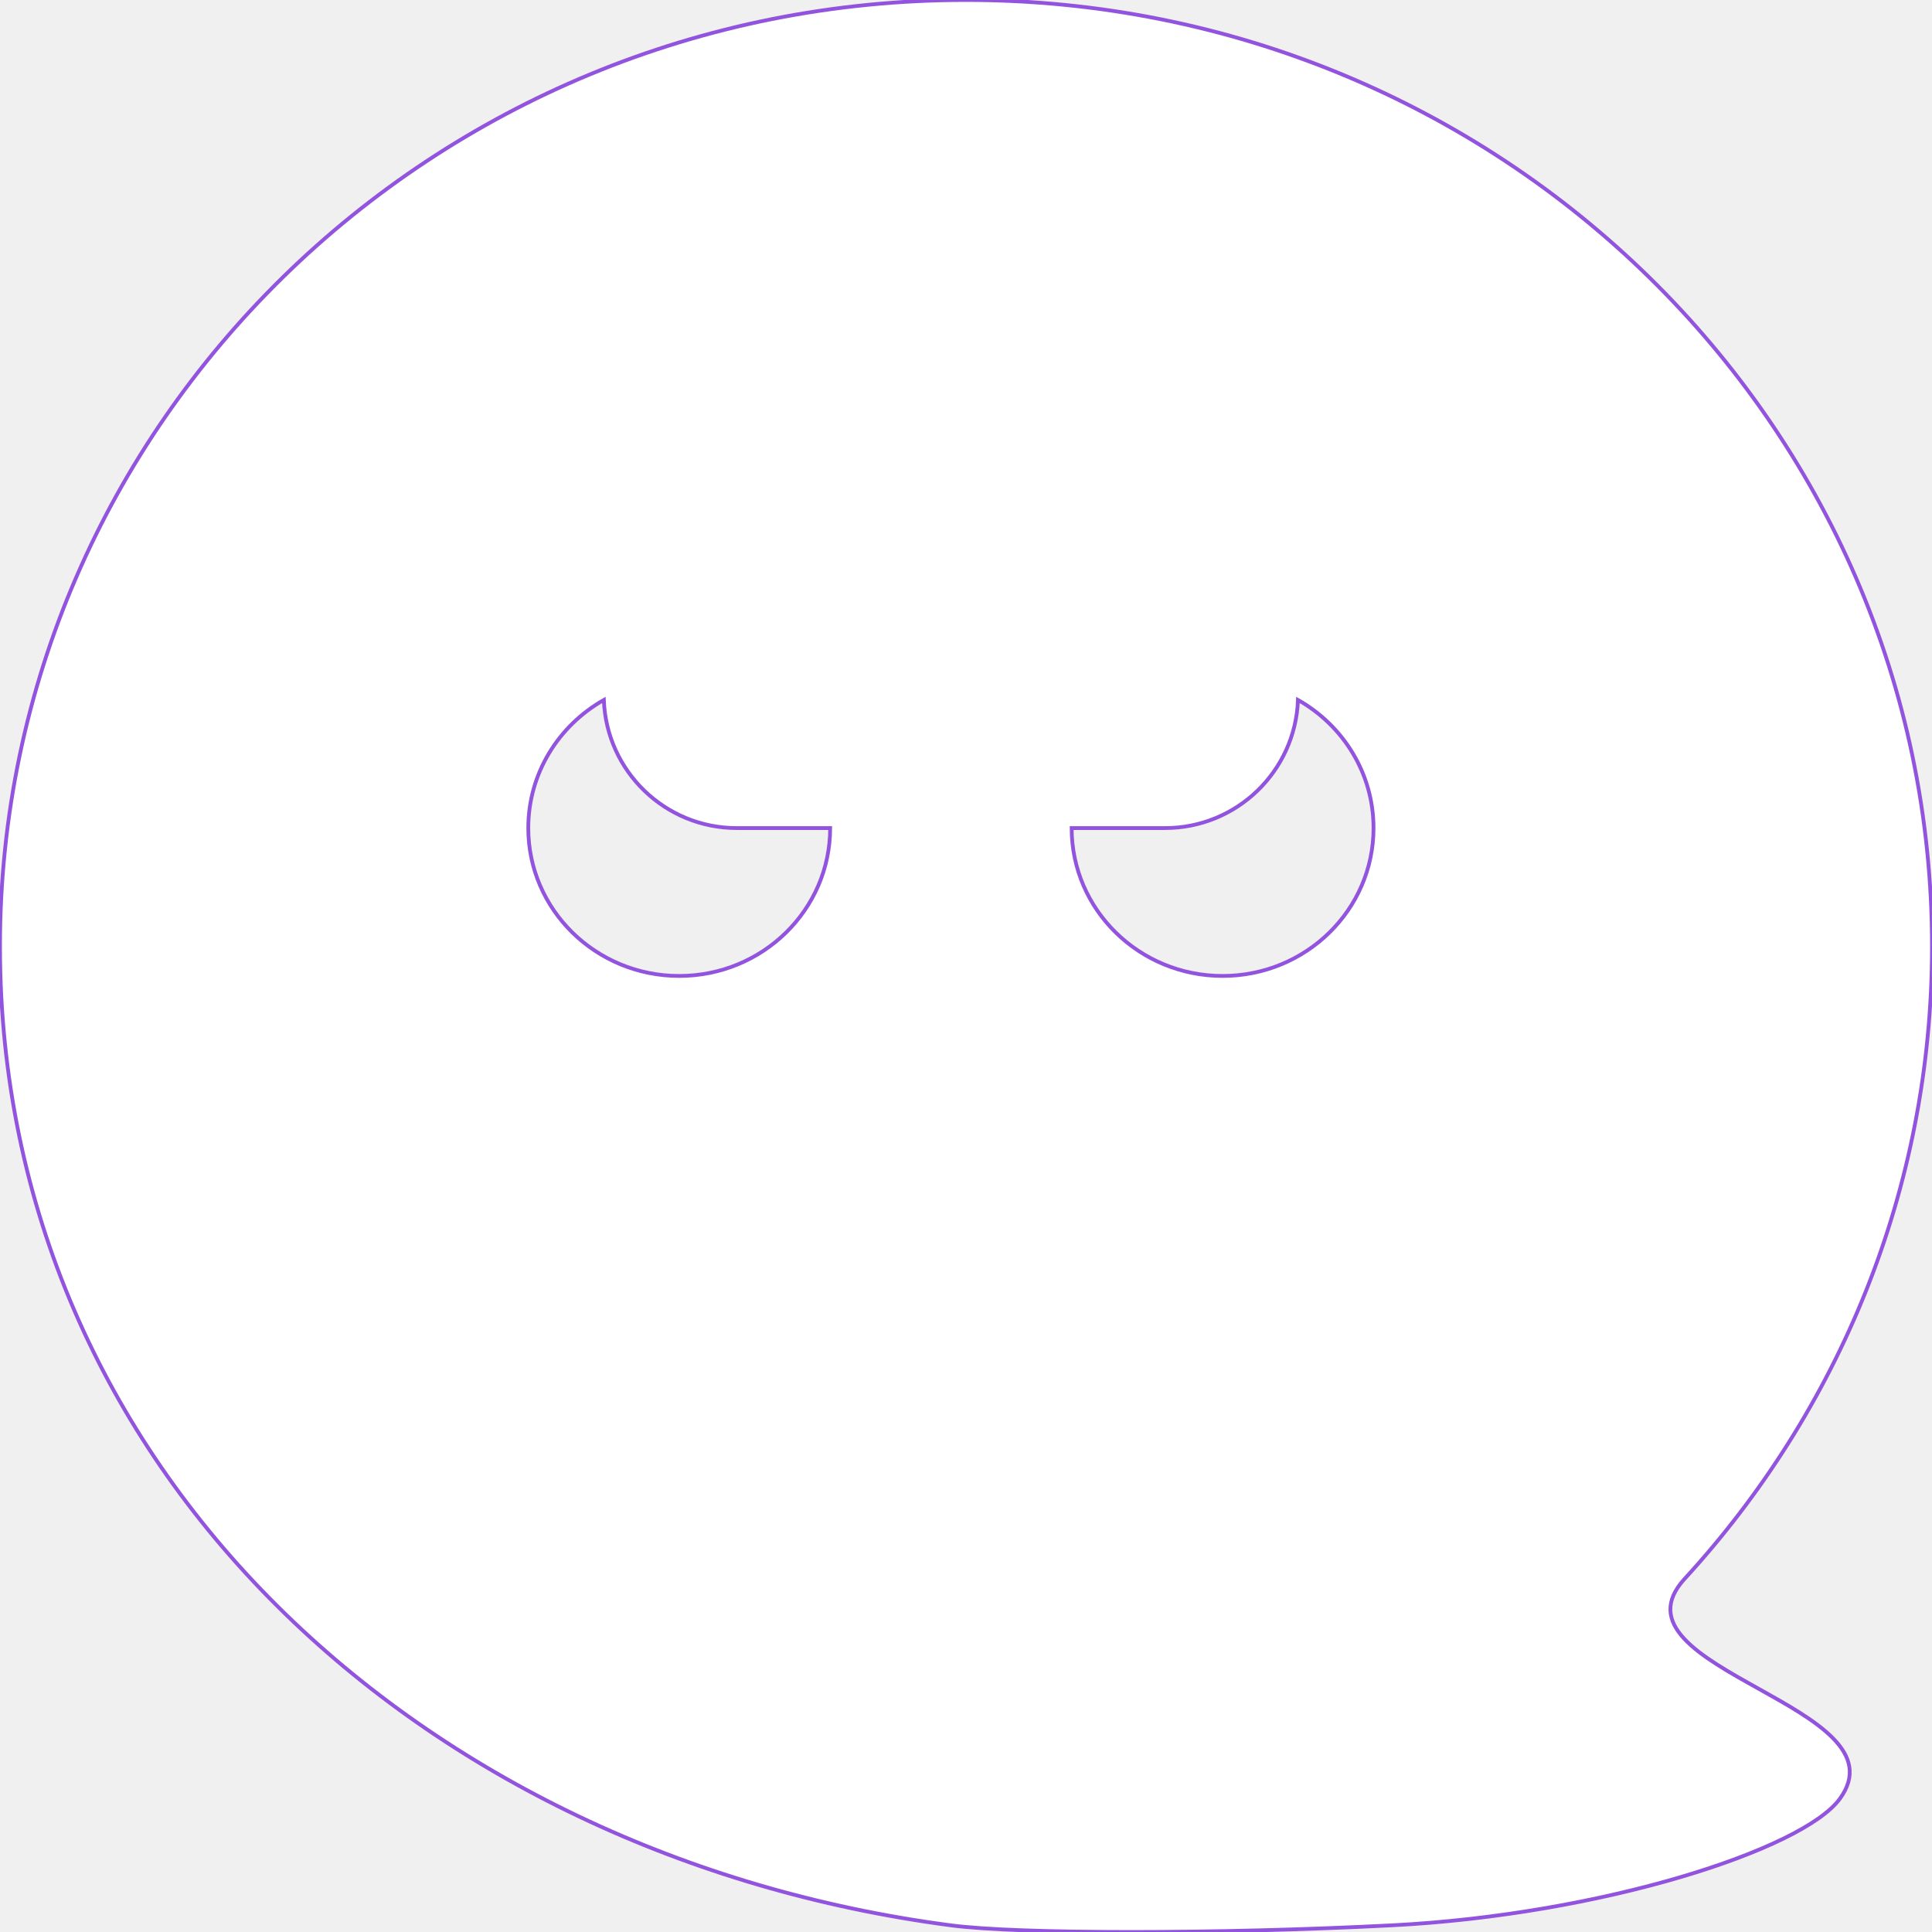
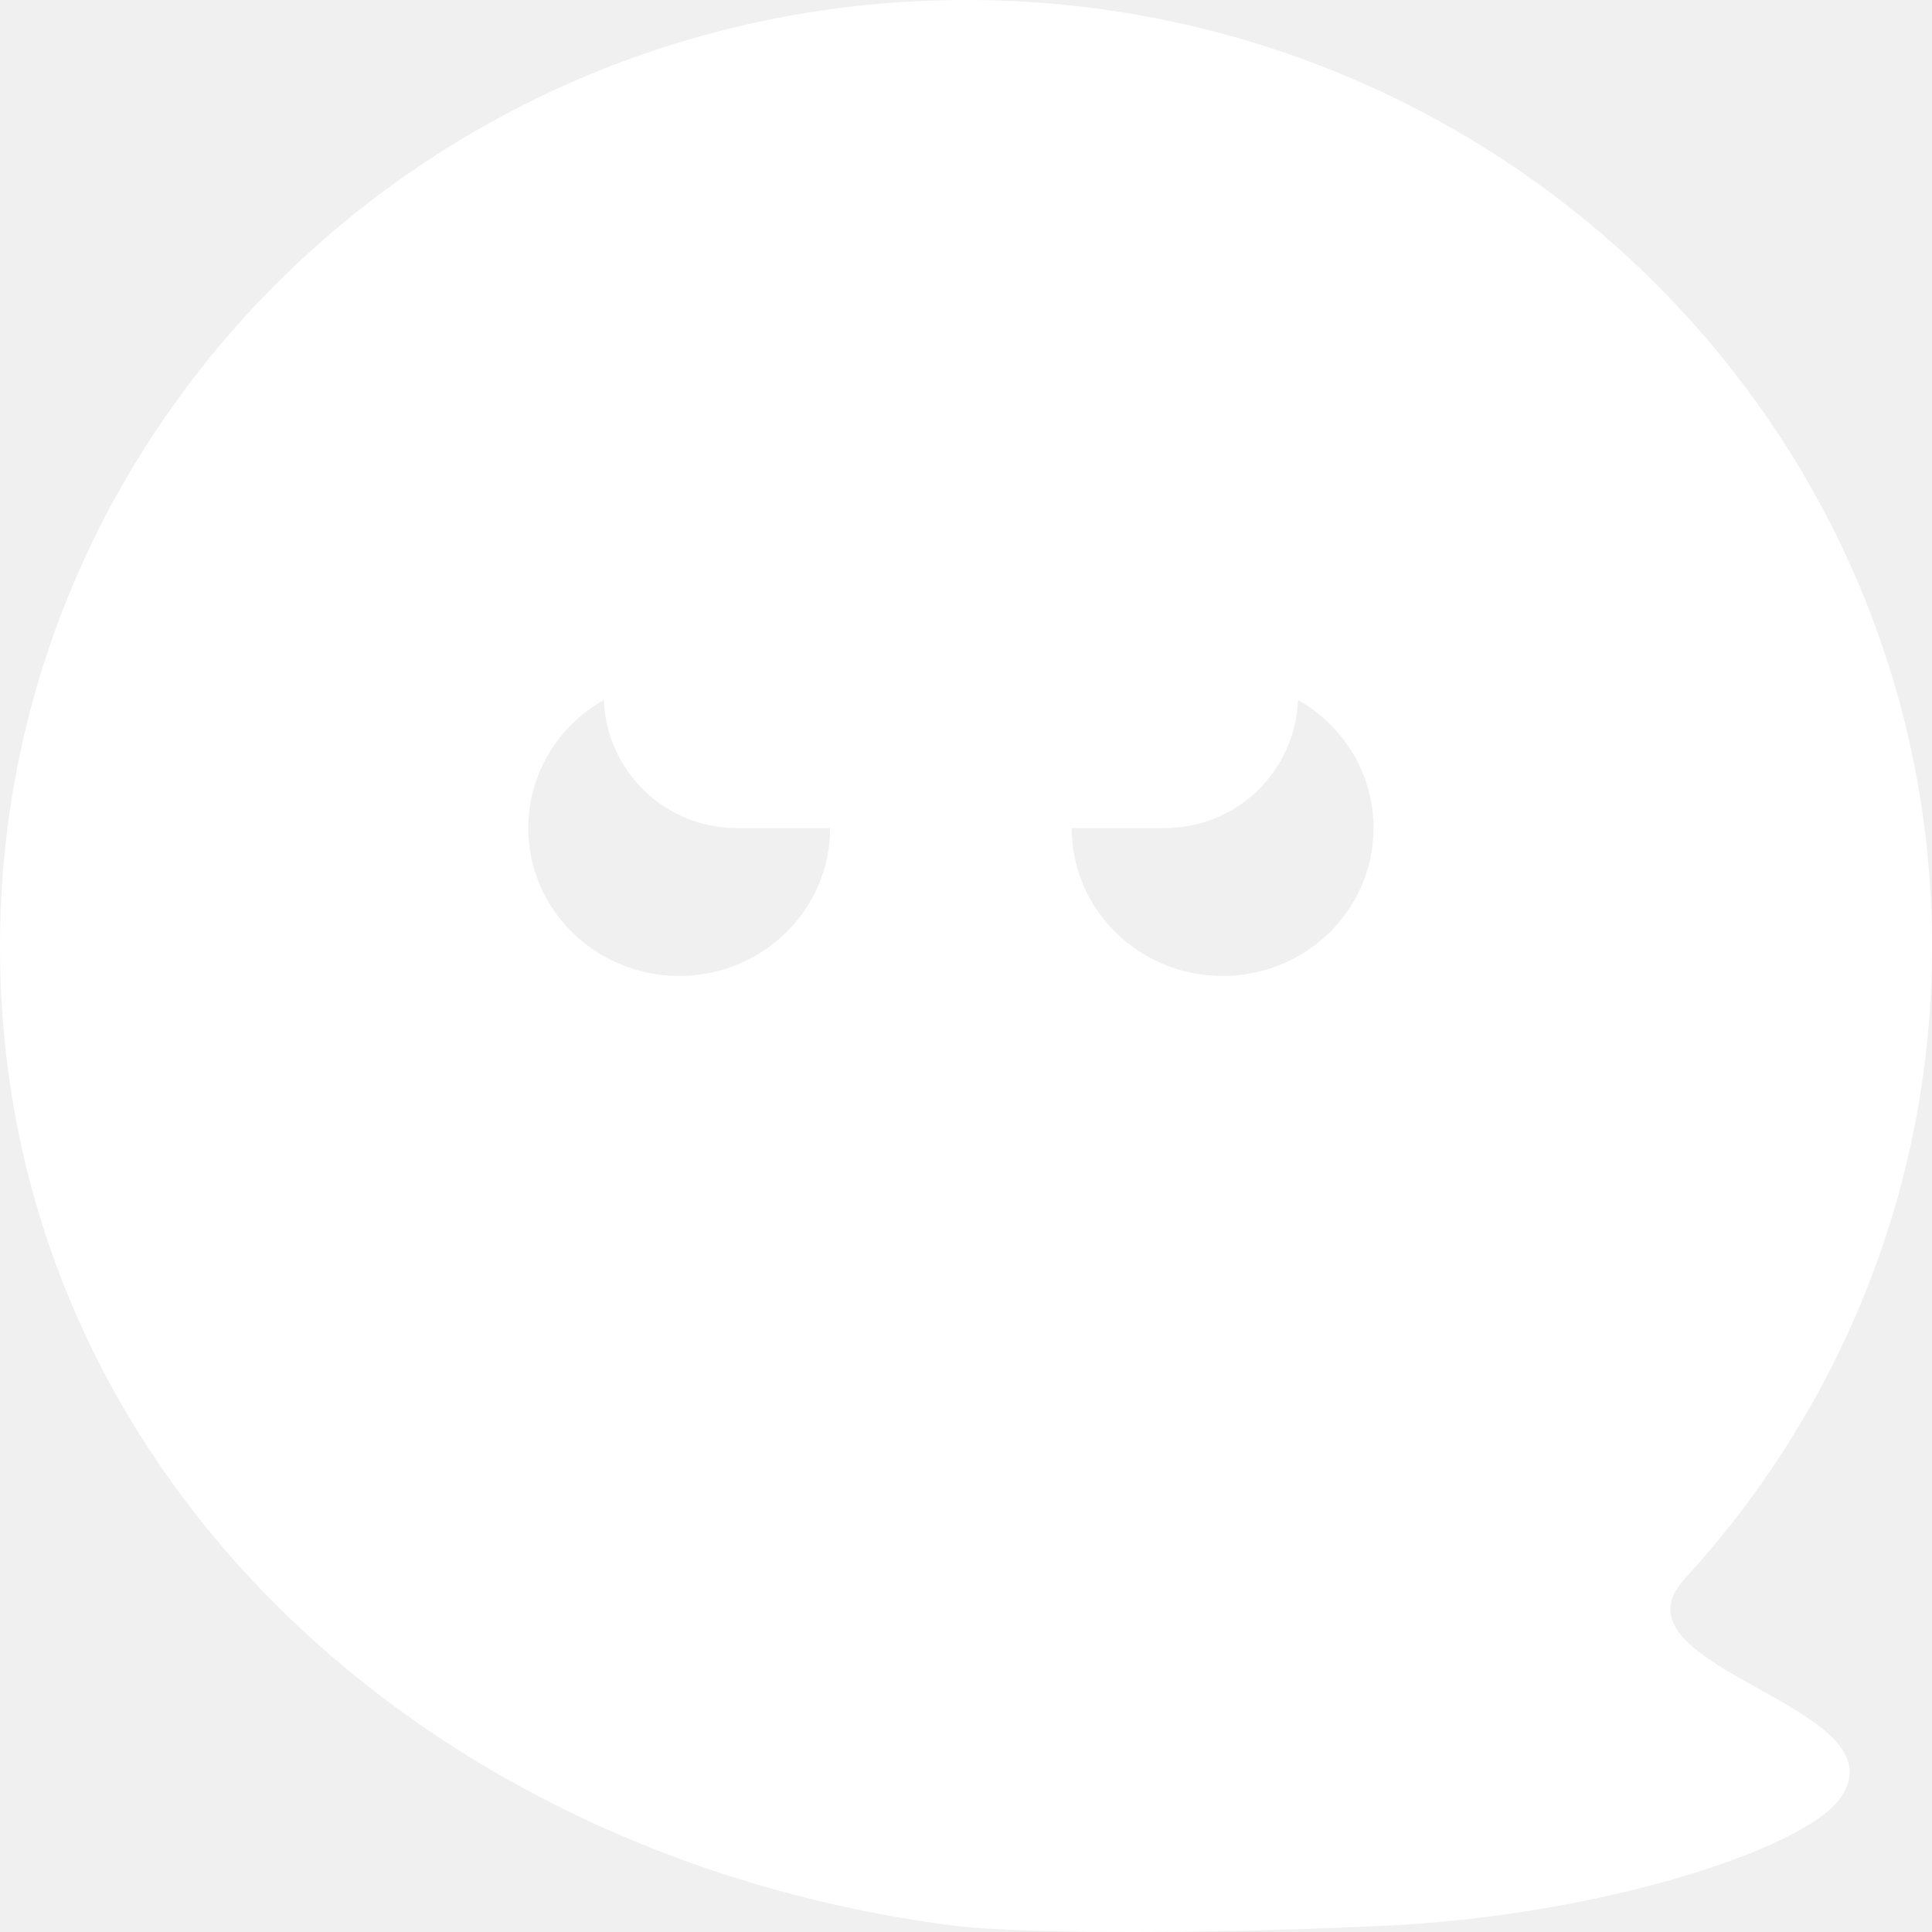
- <svg xmlns="http://www.w3.org/2000/svg" stroke="#9254de" width="100%" height="100%" viewBox="0 0 512 512" fill="none">
-   <path fill-rule="evenodd" clip-rule="evenodd" d="M368.952 510.227C322.769 512.591 269.896 512.591 251.928 510.227C111.77 491.788 0 389.313 0 250.8C0 112.287 114.615 0 256 0C397.385 0 512 112.287 512 250.8C512 315.221 487.207 373.969 446.46 418.387C435.395 430.448 450.577 438.908 466.002 447.504C481.13 455.935 496.492 464.496 487.564 476.712C477.726 490.173 424.392 507.389 368.952 510.227ZM220 219.45C220 241.092 202.091 258.637 180 258.637C157.909 258.637 140 241.092 140 219.45C140 204.935 148.055 192.264 160.024 185.491C160.713 204.362 176.229 219.449 195.269 219.449H220C220 219.449 220 219.45 220 219.45ZM343.976 185.491C343.287 204.362 327.771 219.449 308.731 219.449H284C284 219.449 284 219.45 284 219.45C284 241.092 301.909 258.637 324 258.637C346.091 258.637 364 241.092 364 219.45C364 204.935 355.945 192.264 343.976 185.491Z" fill="white" />
+ <svg xmlns="http://www.w3.org/2000/svg" width="100%" height="100%" viewBox="0 0 512 512" fill="white">
+   <path fill-rule="evenodd" clip-rule="evenodd" d="M368.952 510.227C322.769 512.591 269.896 512.591 251.928 510.227C111.77 491.788 0 389.313 0 250.8C0 112.287 114.615 0 256 0C397.385 0 512 112.287 512 250.8C512 315.221 487.207 373.969 446.46 418.387C435.395 430.448 450.577 438.908 466.002 447.504C481.13 455.935 496.492 464.496 487.564 476.712C477.726 490.173 424.392 507.389 368.952 510.227ZM220 219.45C220 241.092 202.091 258.637 180 258.637C157.909 258.637 140 241.092 140 219.45C140 204.935 148.055 192.264 160.024 185.491C160.713 204.362 176.229 219.449 195.269 219.449H220C220 219.449 220 219.45 220 219.45ZM343.976 185.491C343.287 204.362 327.771 219.449 308.731 219.449H284C284 219.449 284 219.45 284 219.45C284 241.092 301.909 258.637 324 258.637C346.091 258.637 364 241.092 364 219.45C364 204.935 355.945 192.264 343.976 185.491Z" />
</svg>
